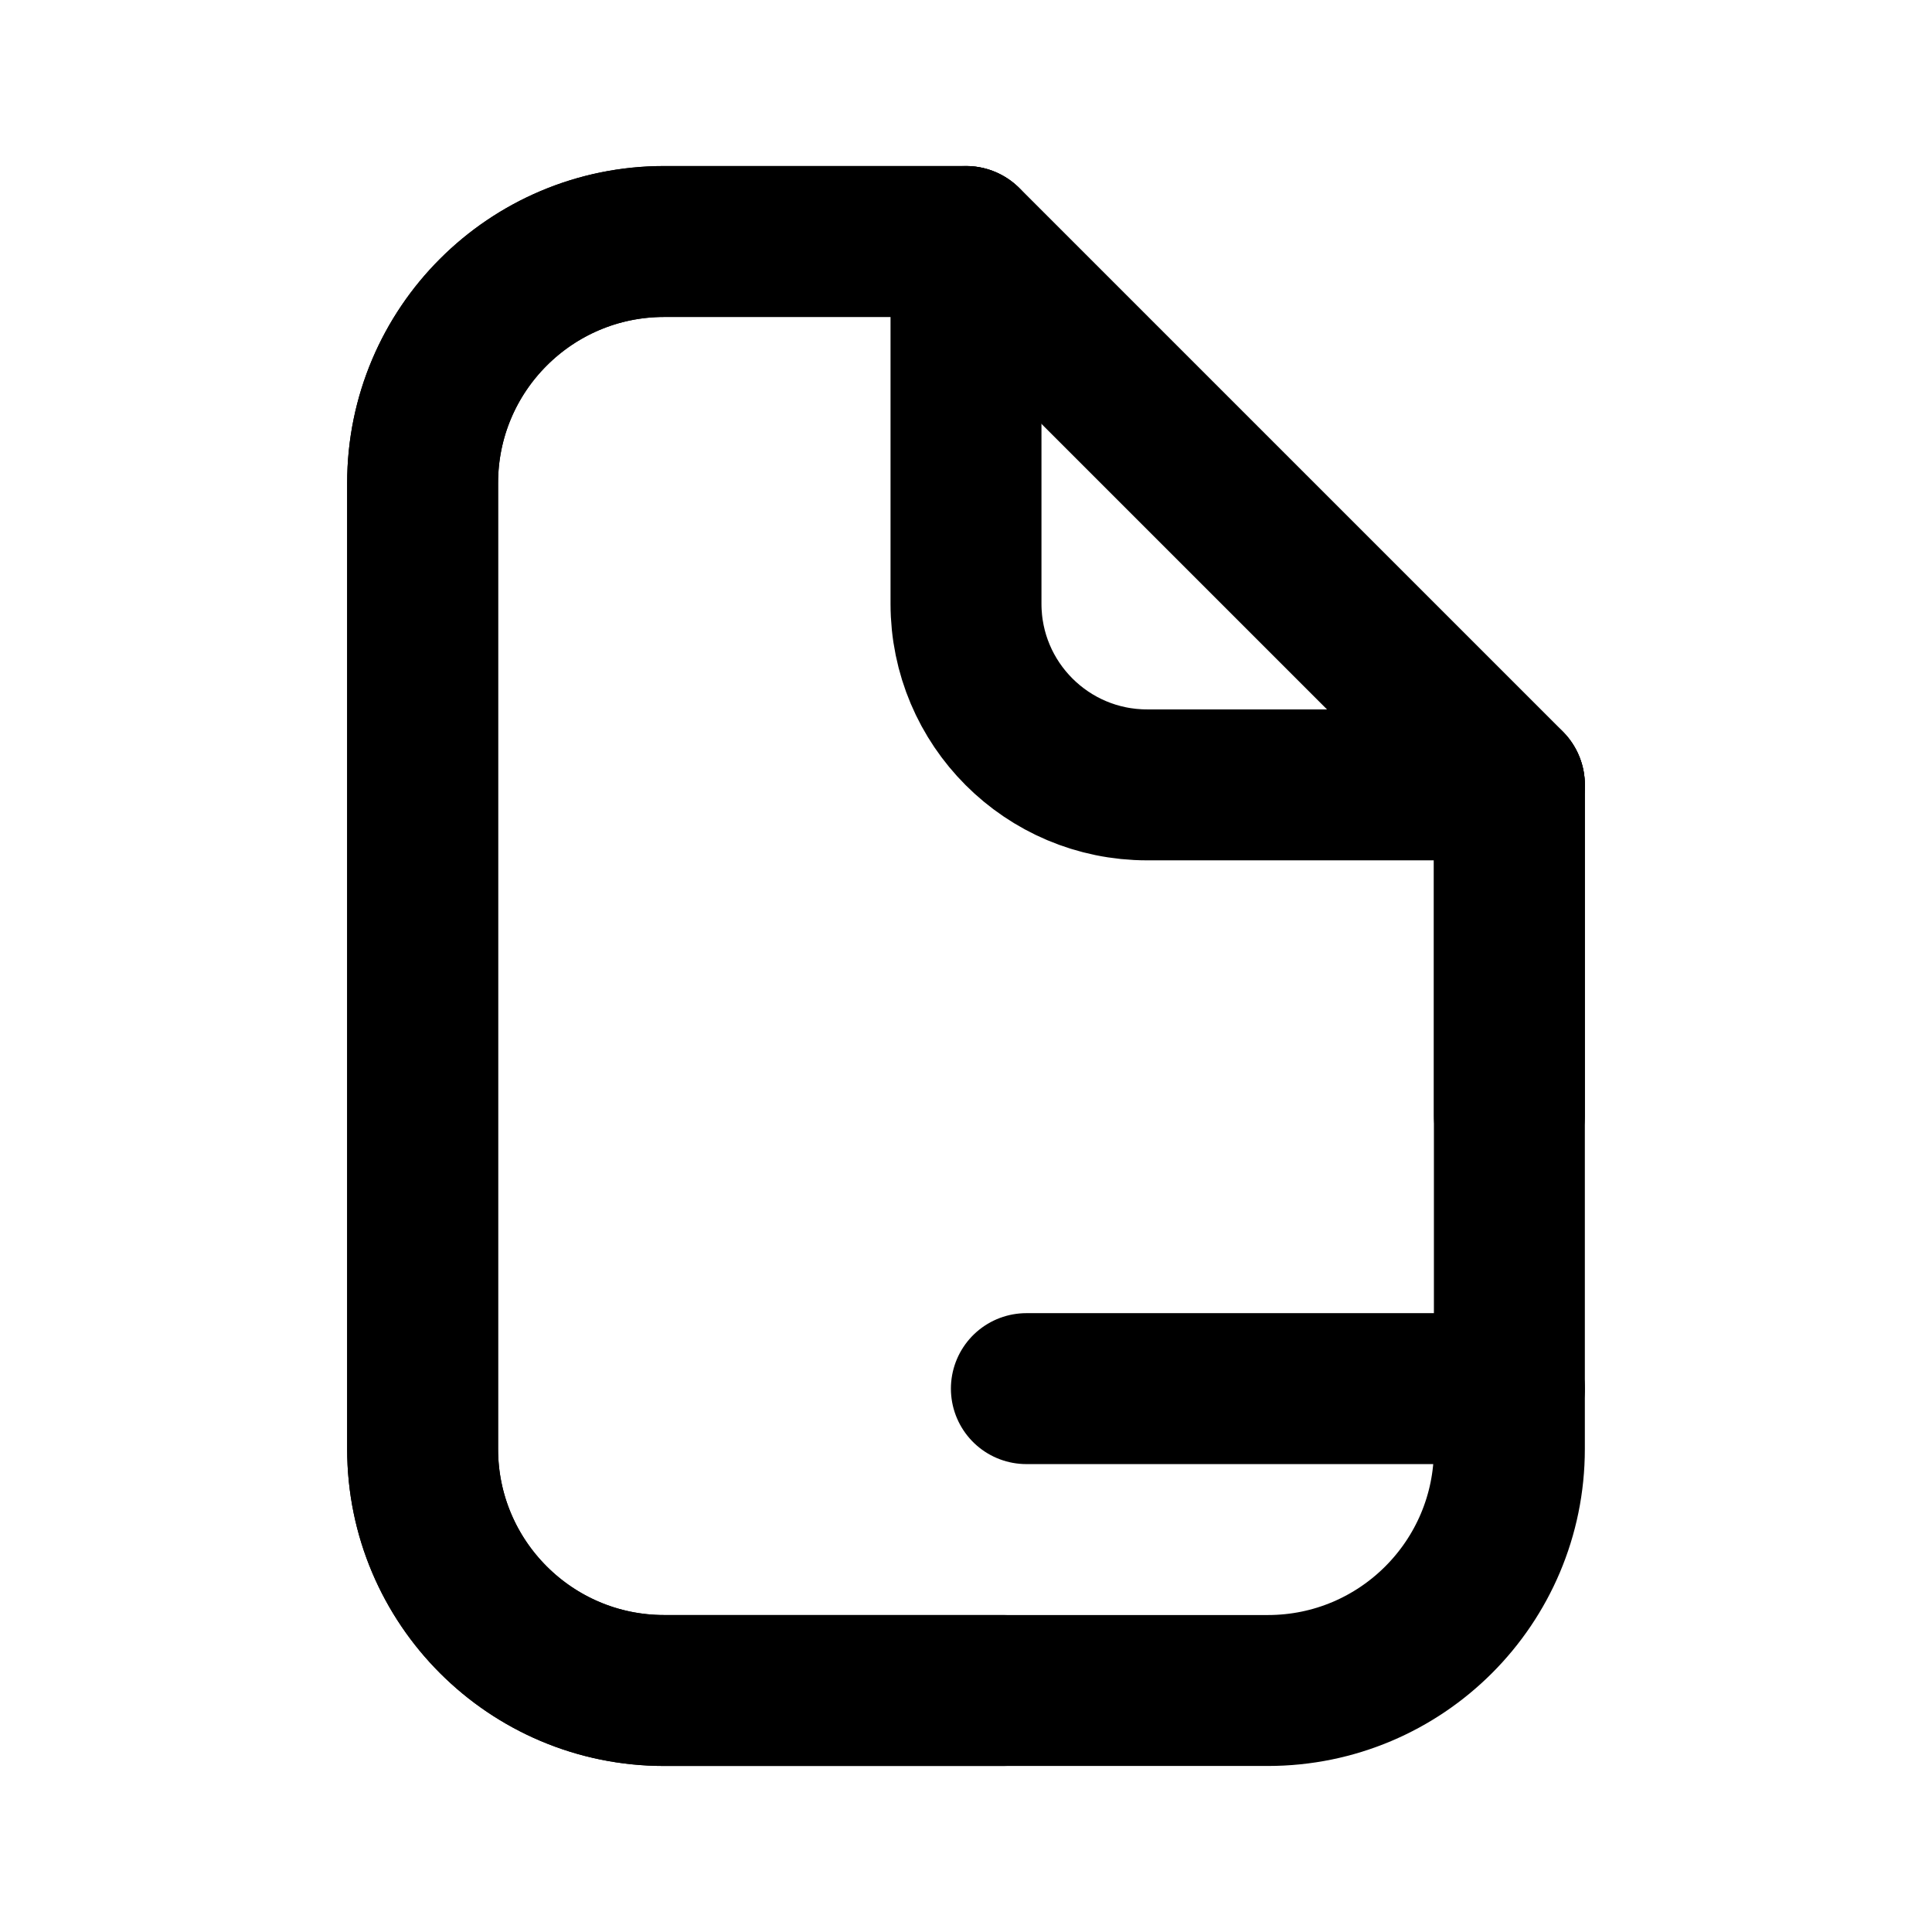
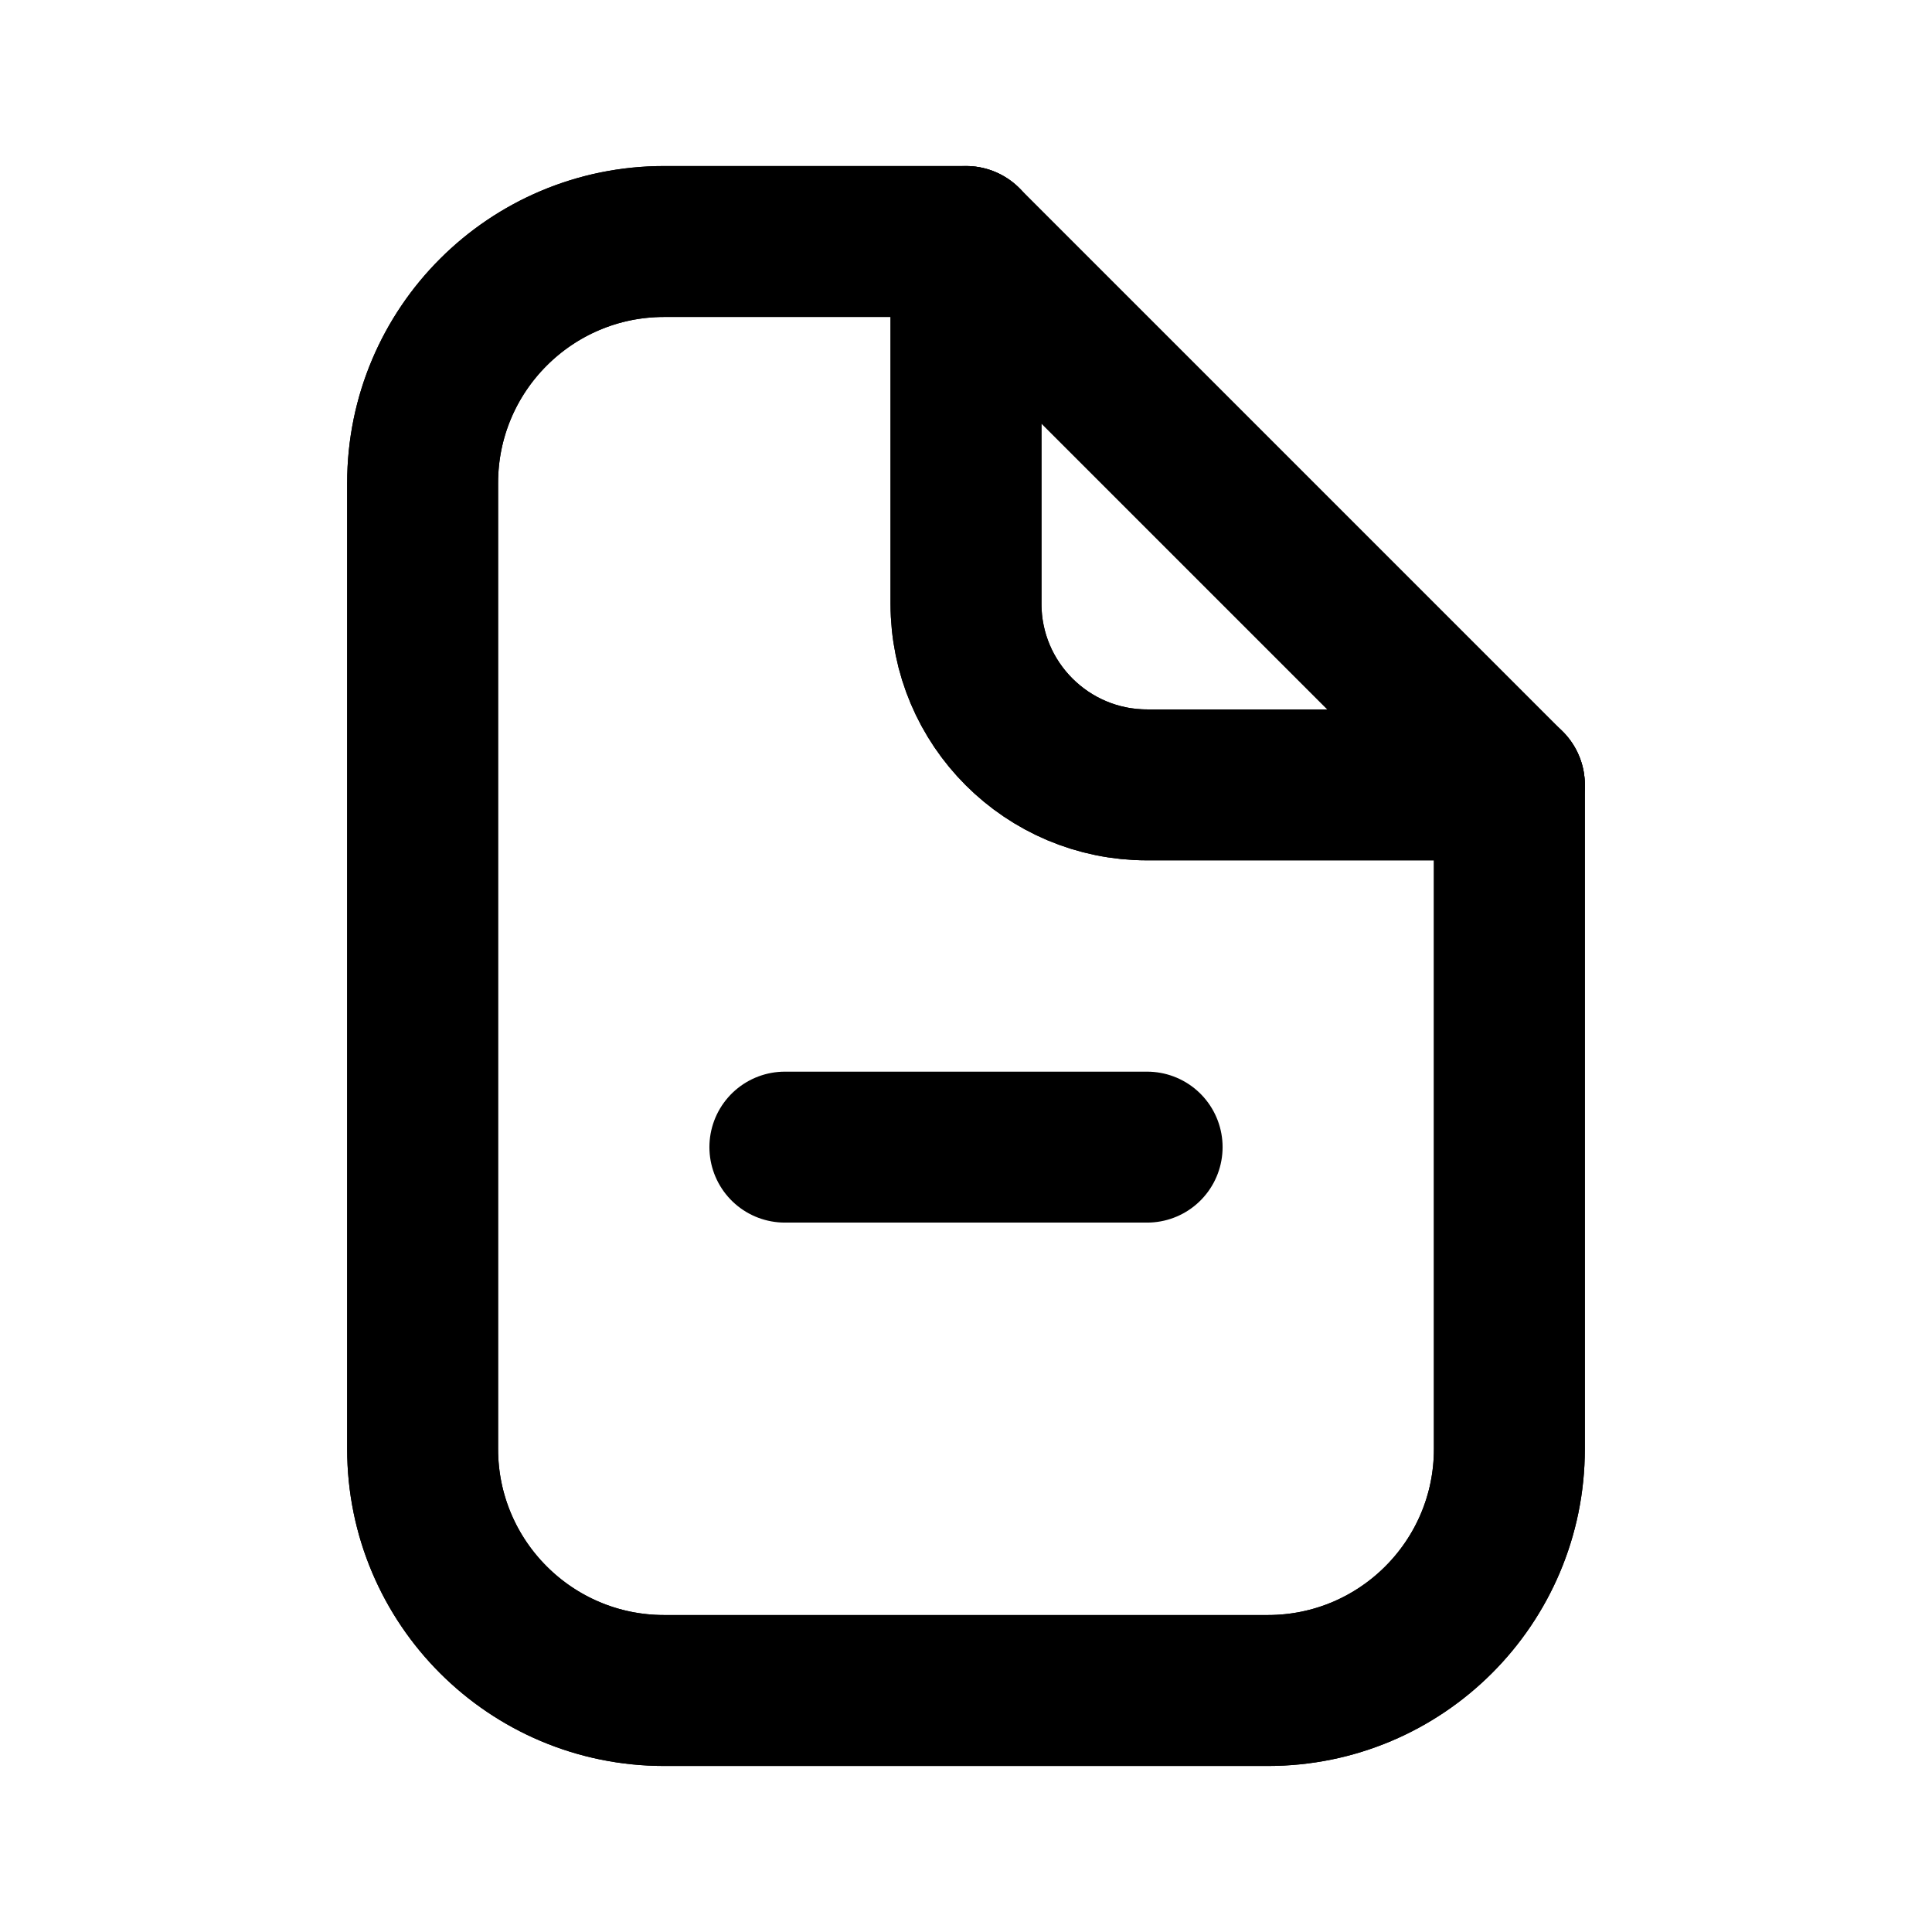
<svg xmlns="http://www.w3.org/2000/svg" data-set="area-pilot" data-keyline="vertical" data-angles="free" width="16" height="16" viewBox="0 0 16 16" fill="none">
-   <path data-filled="fill" d="M5.5 2H8L12.5 6.5V12A2 2 0 0 1 10.5 14H5.5A2 2 0 0 1 3.5 12V4A2 2 0 0 1 5.5 2Z" fill="none" stroke="currentColor" stroke-width="1.25" stroke-linecap="round" stroke-linejoin="round" />
-   <path data-filled="line" d="M8.306 14L5.5 14A2 2 0 0 1 3.5 12L3.5 4A2 2 0 0 1 5.5 2L8 2L12.5 6.5L12.5 9.24" fill="none" stroke="currentColor" stroke-width="1.25" stroke-linecap="round" stroke-linejoin="round" />
-   <path data-filled="cut" d="M8 2V5A1.5 1.5 0 0 0 9.5 6.5H12.5" fill="none" stroke="currentColor" stroke-width="1.25" stroke-linecap="round" stroke-linejoin="round" />
-   <path data-filled="knockout" d="M8.5 11.5H12.5" fill="none" stroke="currentColor" stroke-width="1.25" stroke-linecap="round" stroke-linejoin="round" />
+   <path data-filled="fill" d="M5.5 2H8V5A1.5 1.5 0 0 0 9.5 6.5H12.5V12A2 2 0 0 1 10.5 14H5.5A2 2 0 0 1 3.5 12V4A2 2 0 0 1 5.5 2Z" fill="none" stroke="currentColor" stroke-width="1.25" stroke-linecap="round" stroke-linejoin="round" />
+   <path data-filled="line" d="M8 2H5.5A2 2 0 0 0 3.5 4V12A2 2 0 0 0 5.5 14H10.5A2 2 0 0 0 12.5 12V6.5" fill="none" stroke="currentColor" stroke-width="1.25" stroke-linecap="round" stroke-linejoin="round" />
+   <path d="M8 2V5A1.5 1.5 0 0 0 9.5 6.5H12.5M8 2L12.5 6.5" fill="none" stroke="currentColor" stroke-width="1.25" stroke-linecap="round" stroke-linejoin="round" />
+   <path data-filled="knockout" d="M6.5 9.5H9.5" fill="none" stroke="currentColor" stroke-width="1.25" stroke-linecap="round" stroke-linejoin="round" />
</svg>
